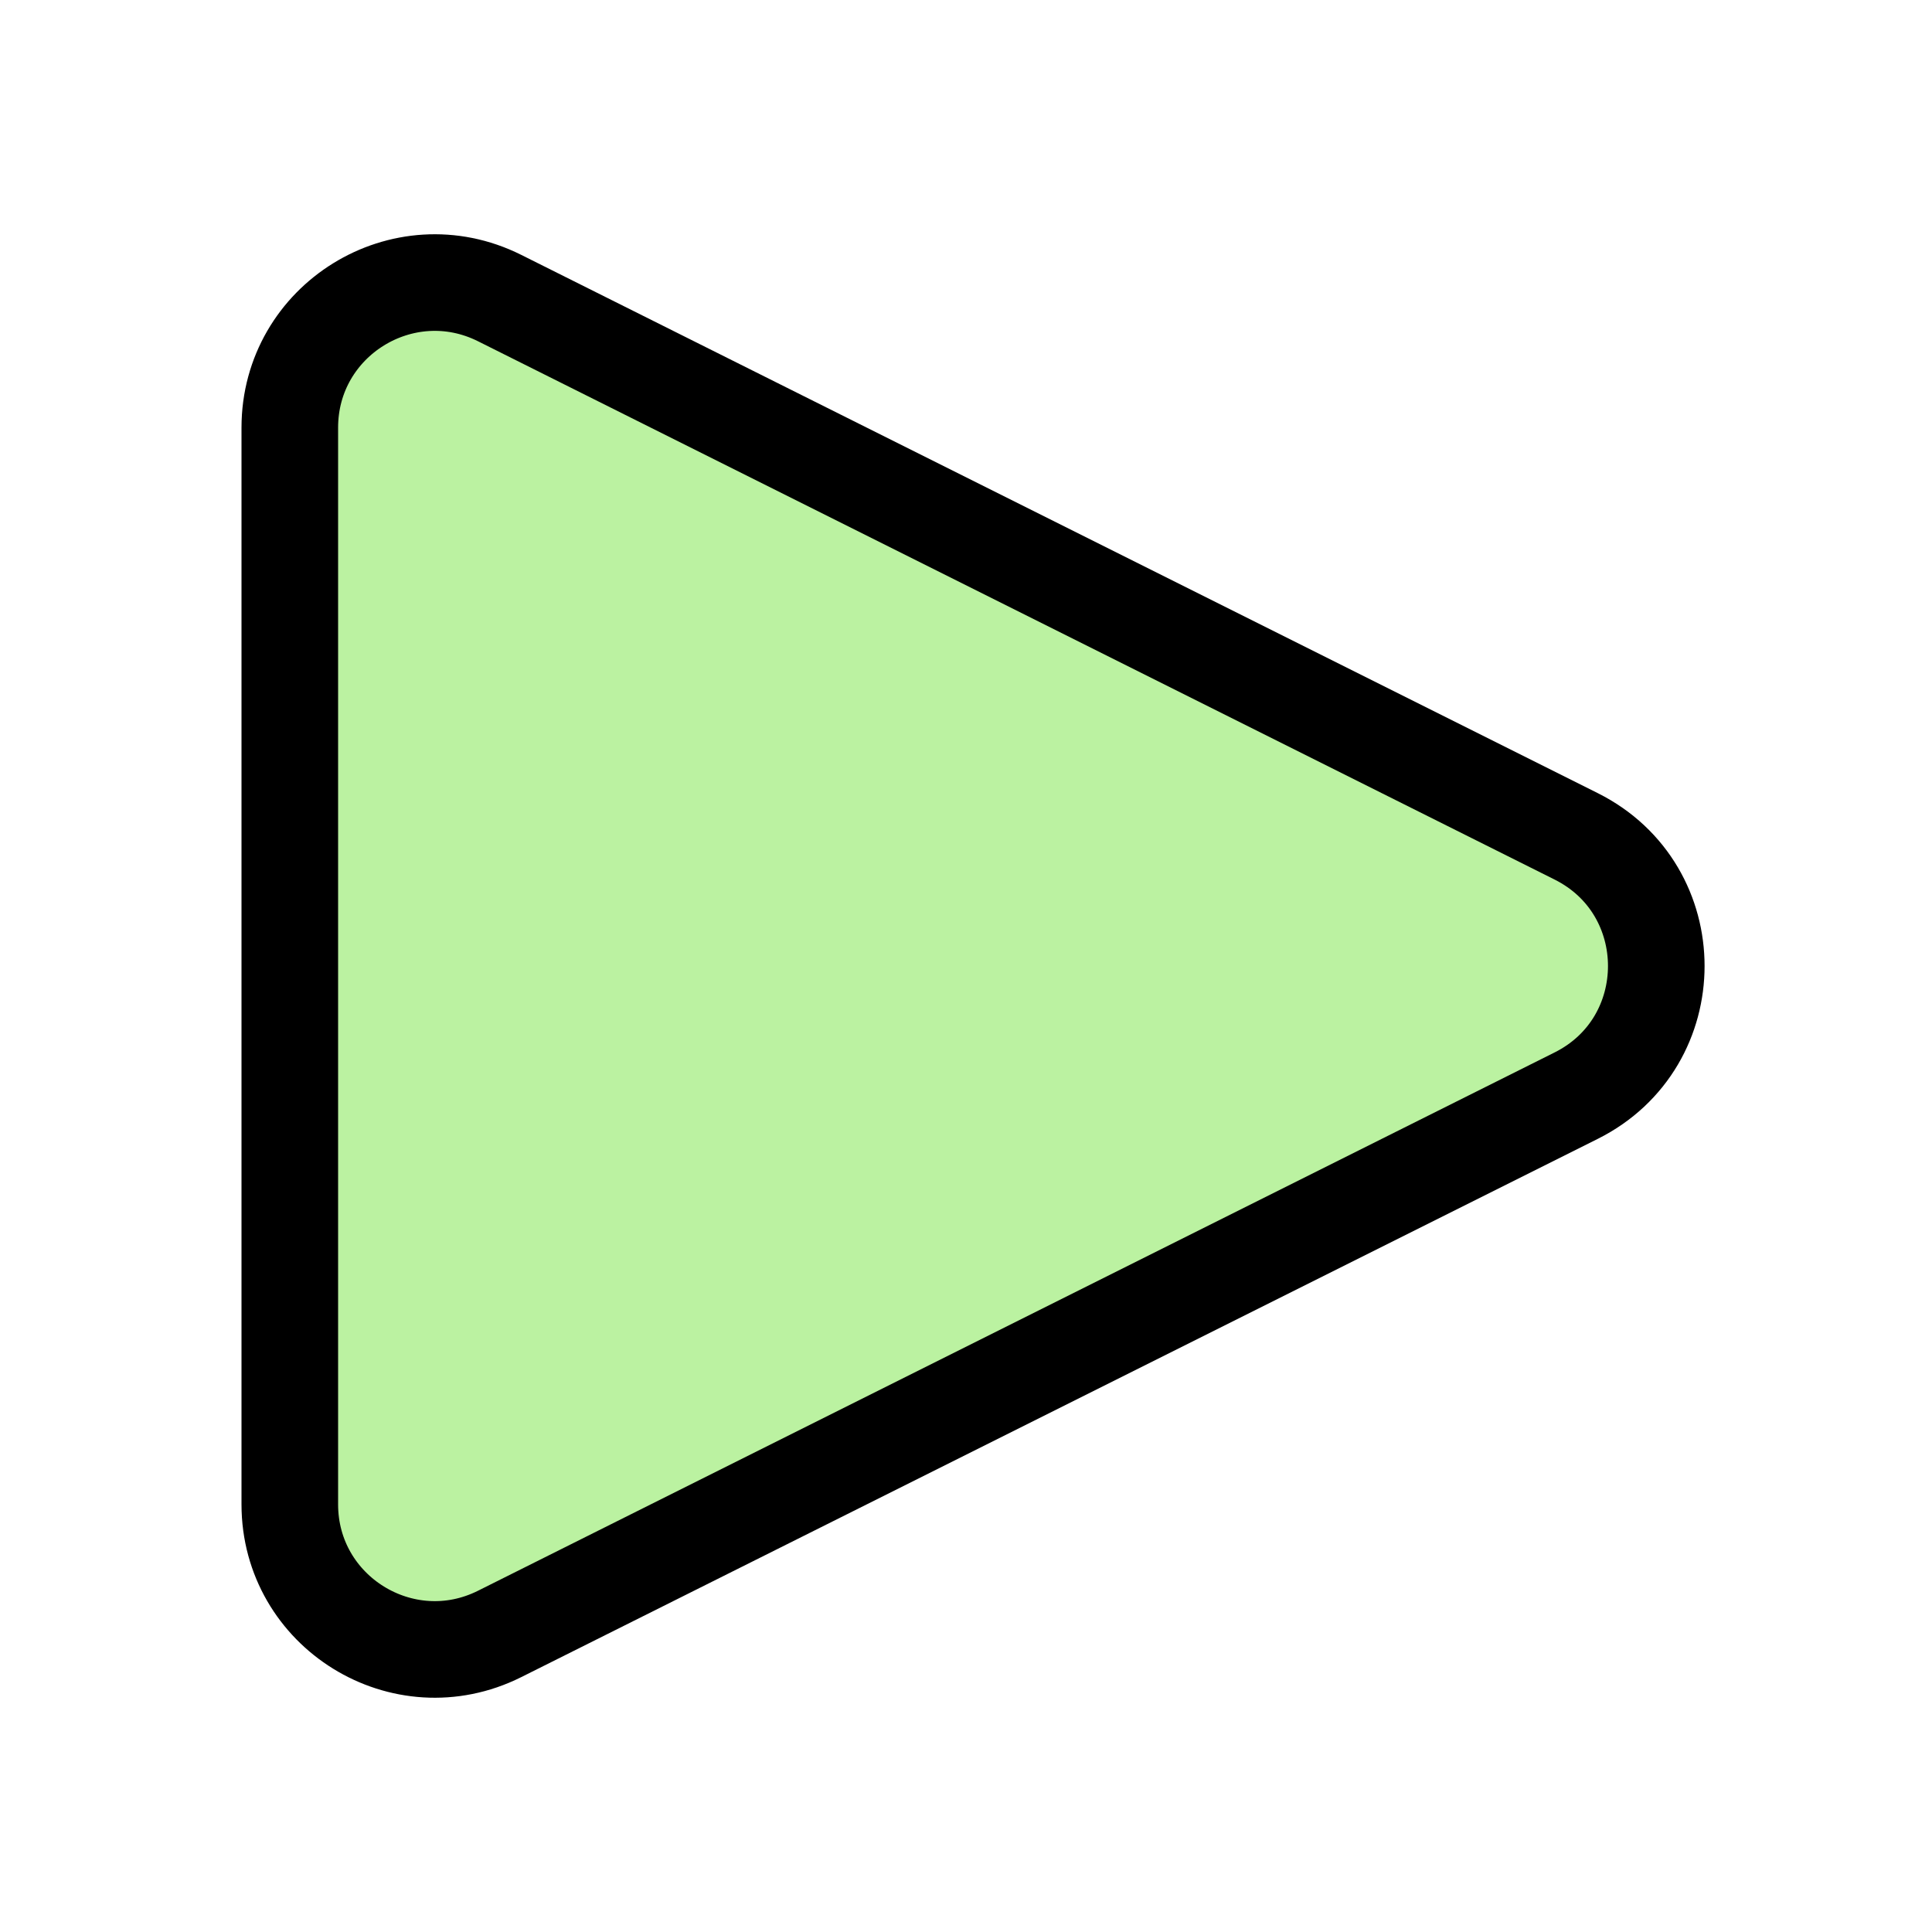
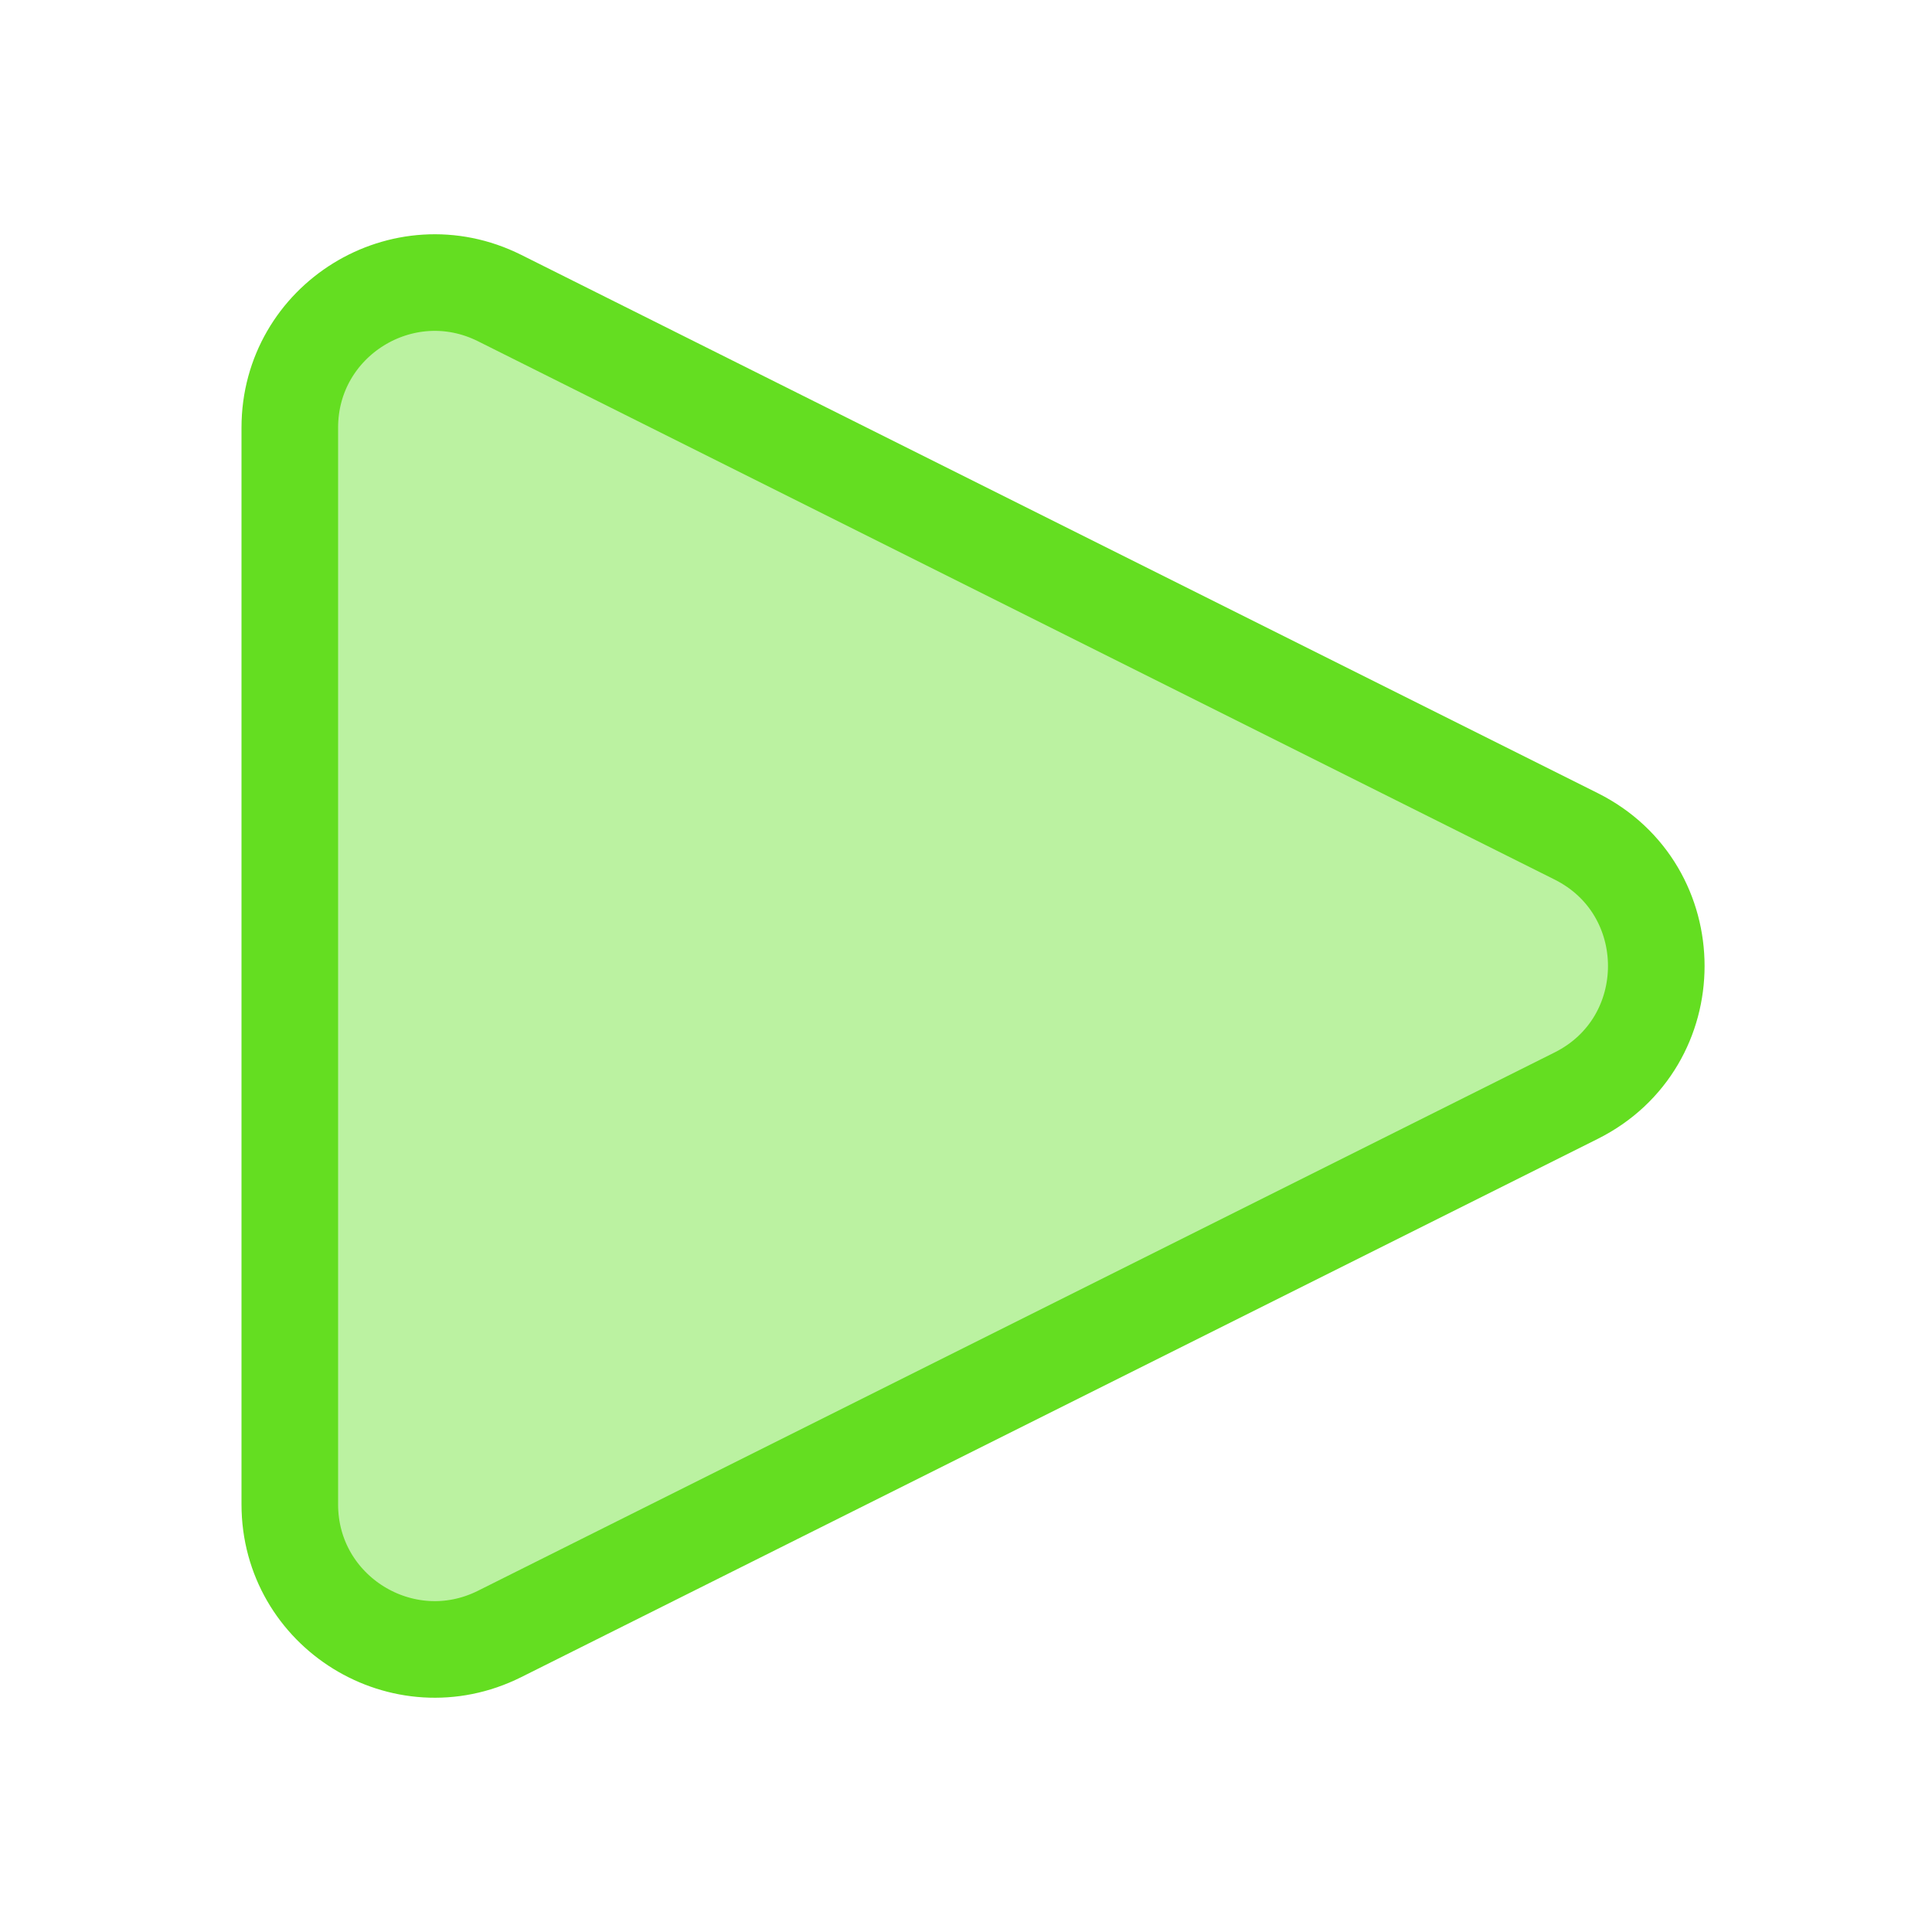
<svg xmlns="http://www.w3.org/2000/svg" width="20" height="20" viewBox="0 0 20 20" fill="none">
-   <path d="M3 15.573V4.427C3 3.312 4.173 2.587 5.171 3.085L16.317 8.658C17.422 9.211 17.422 10.789 16.317 11.342L5.171 16.915C4.173 17.413 3 16.688 3 15.573Z" fill="#BBF2A1" stroke="black" strokeWidth="2" strokeLinejoin="round" />
+   <path d="M3 15.573V4.427C3 3.312 4.173 2.587 5.171 3.085L16.317 8.658C17.422 9.211 17.422 10.789 16.317 11.342L5.171 16.915C4.173 17.413 3 16.688 3 15.573Z" fill="#BBF2A1" stroke="#64de21" strokeWidth="2" strokeLinejoin="round" />
</svg>
